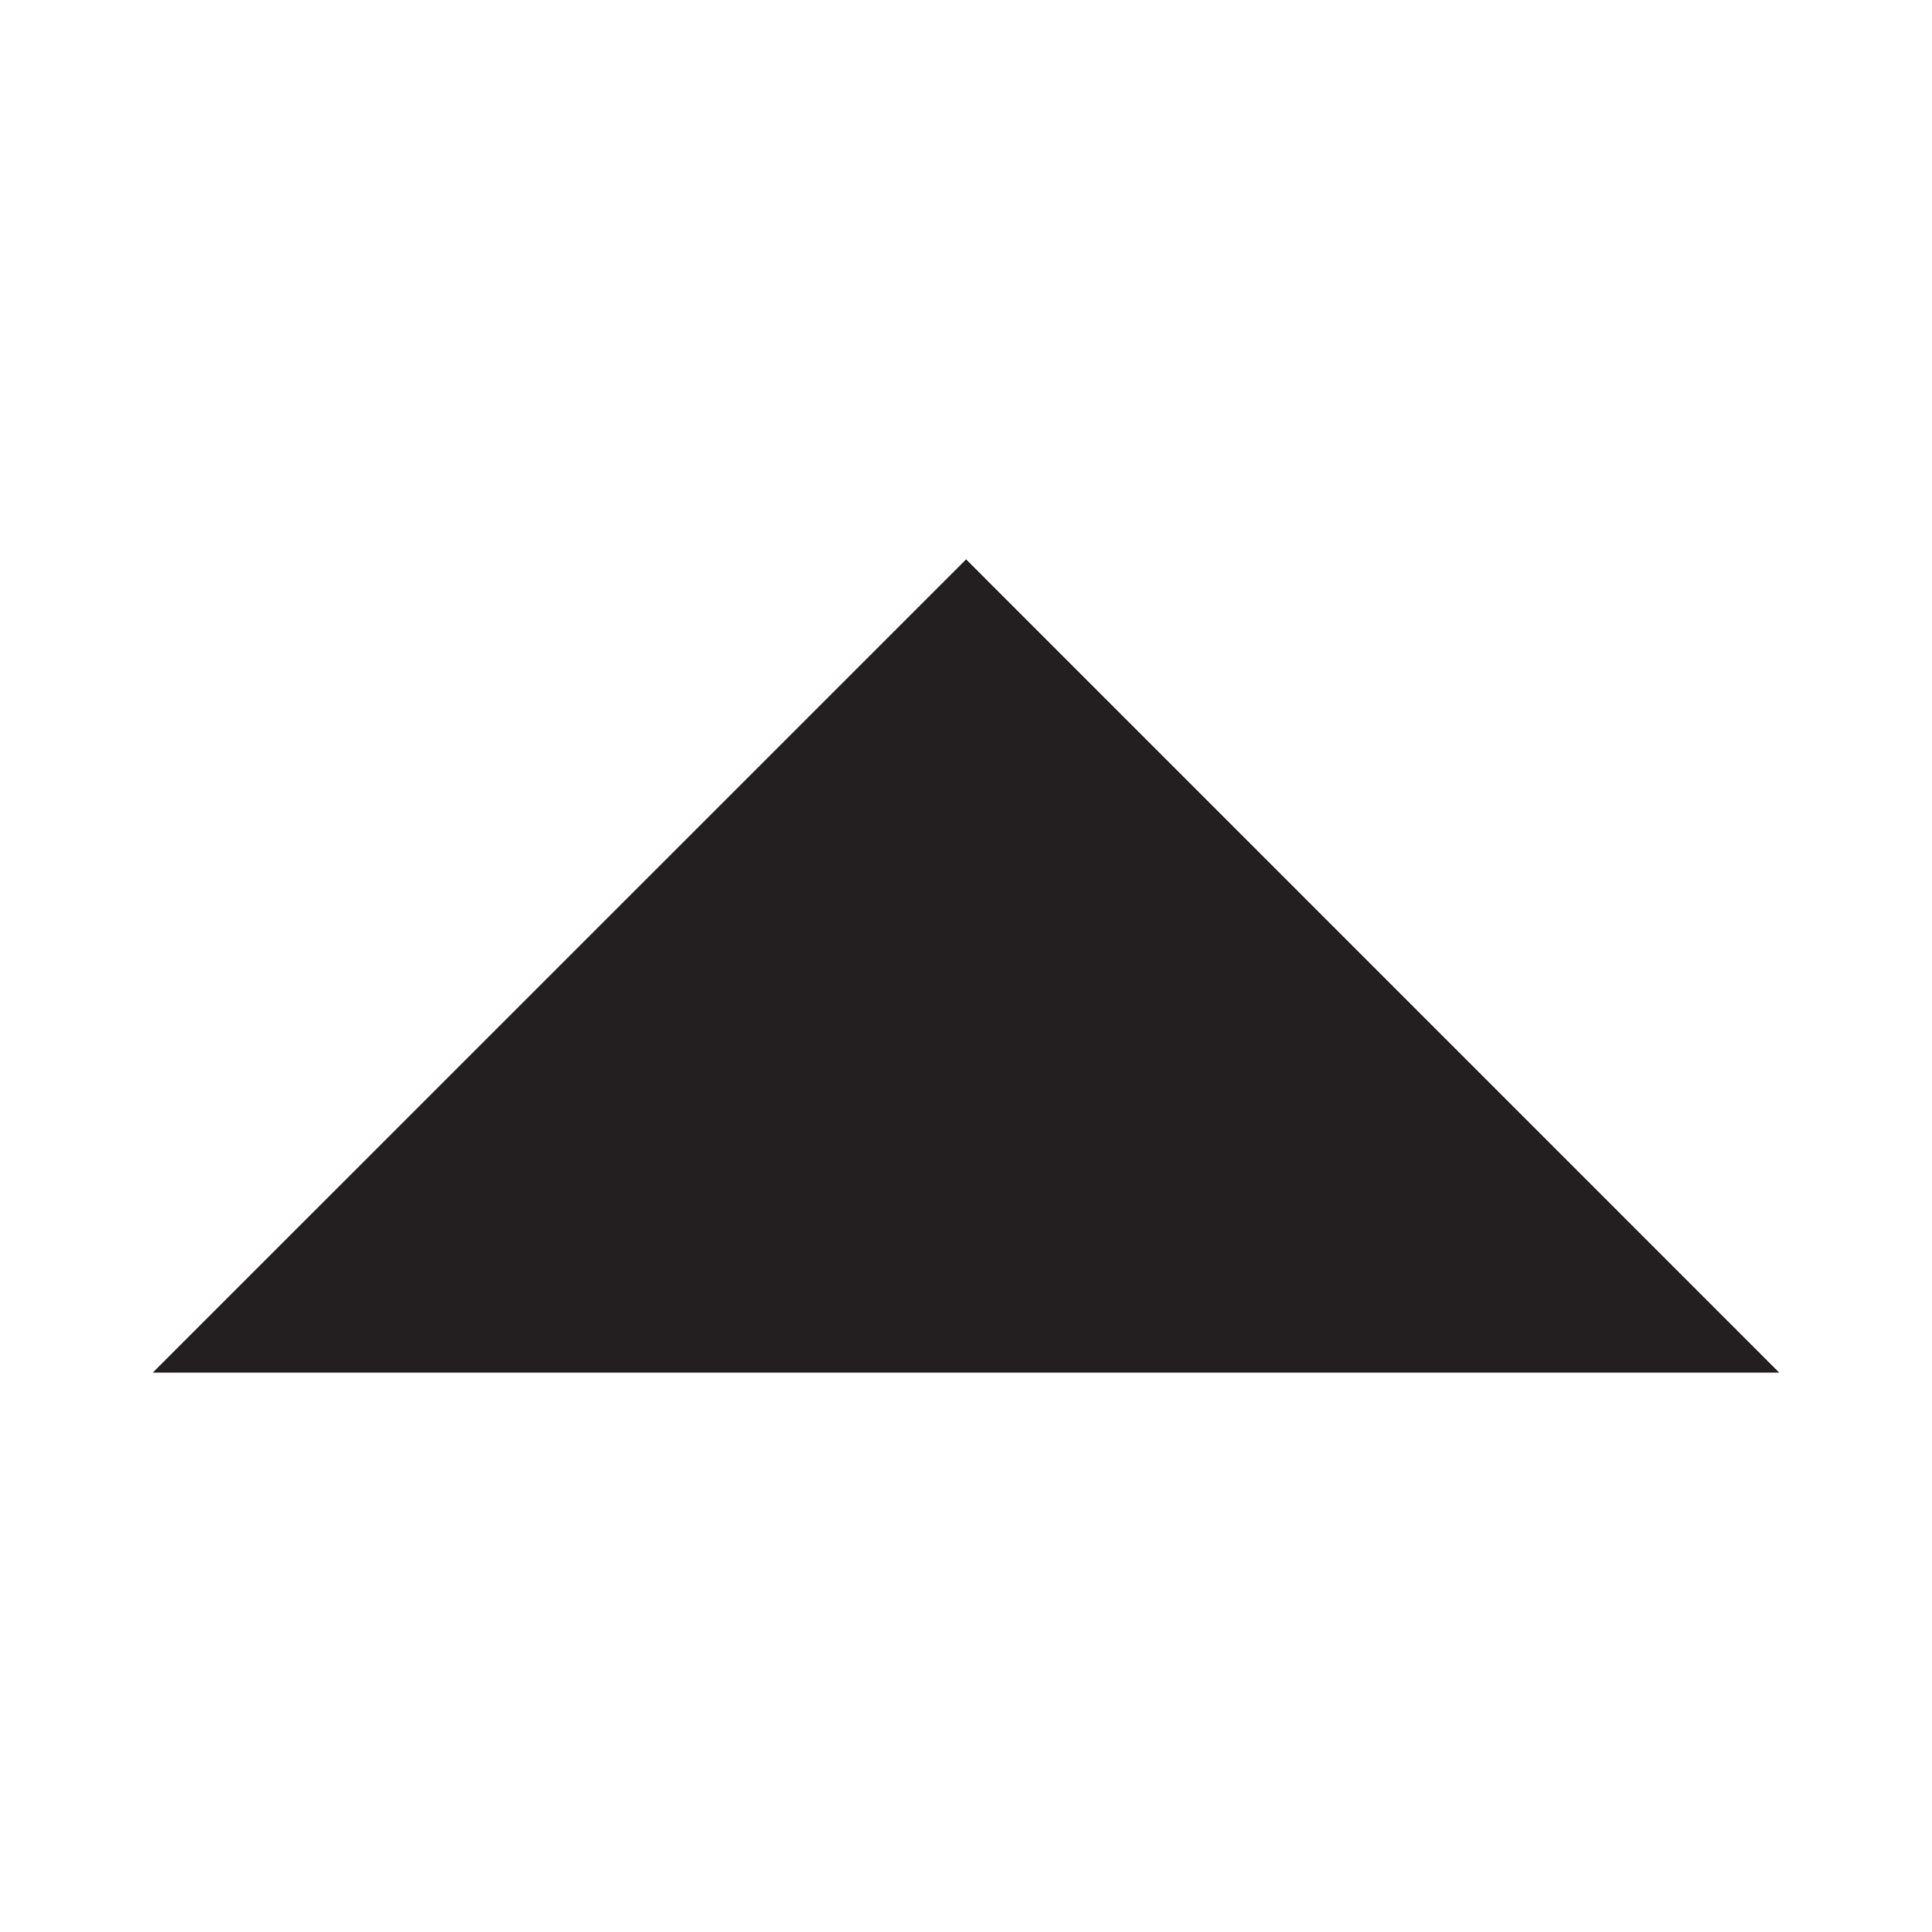
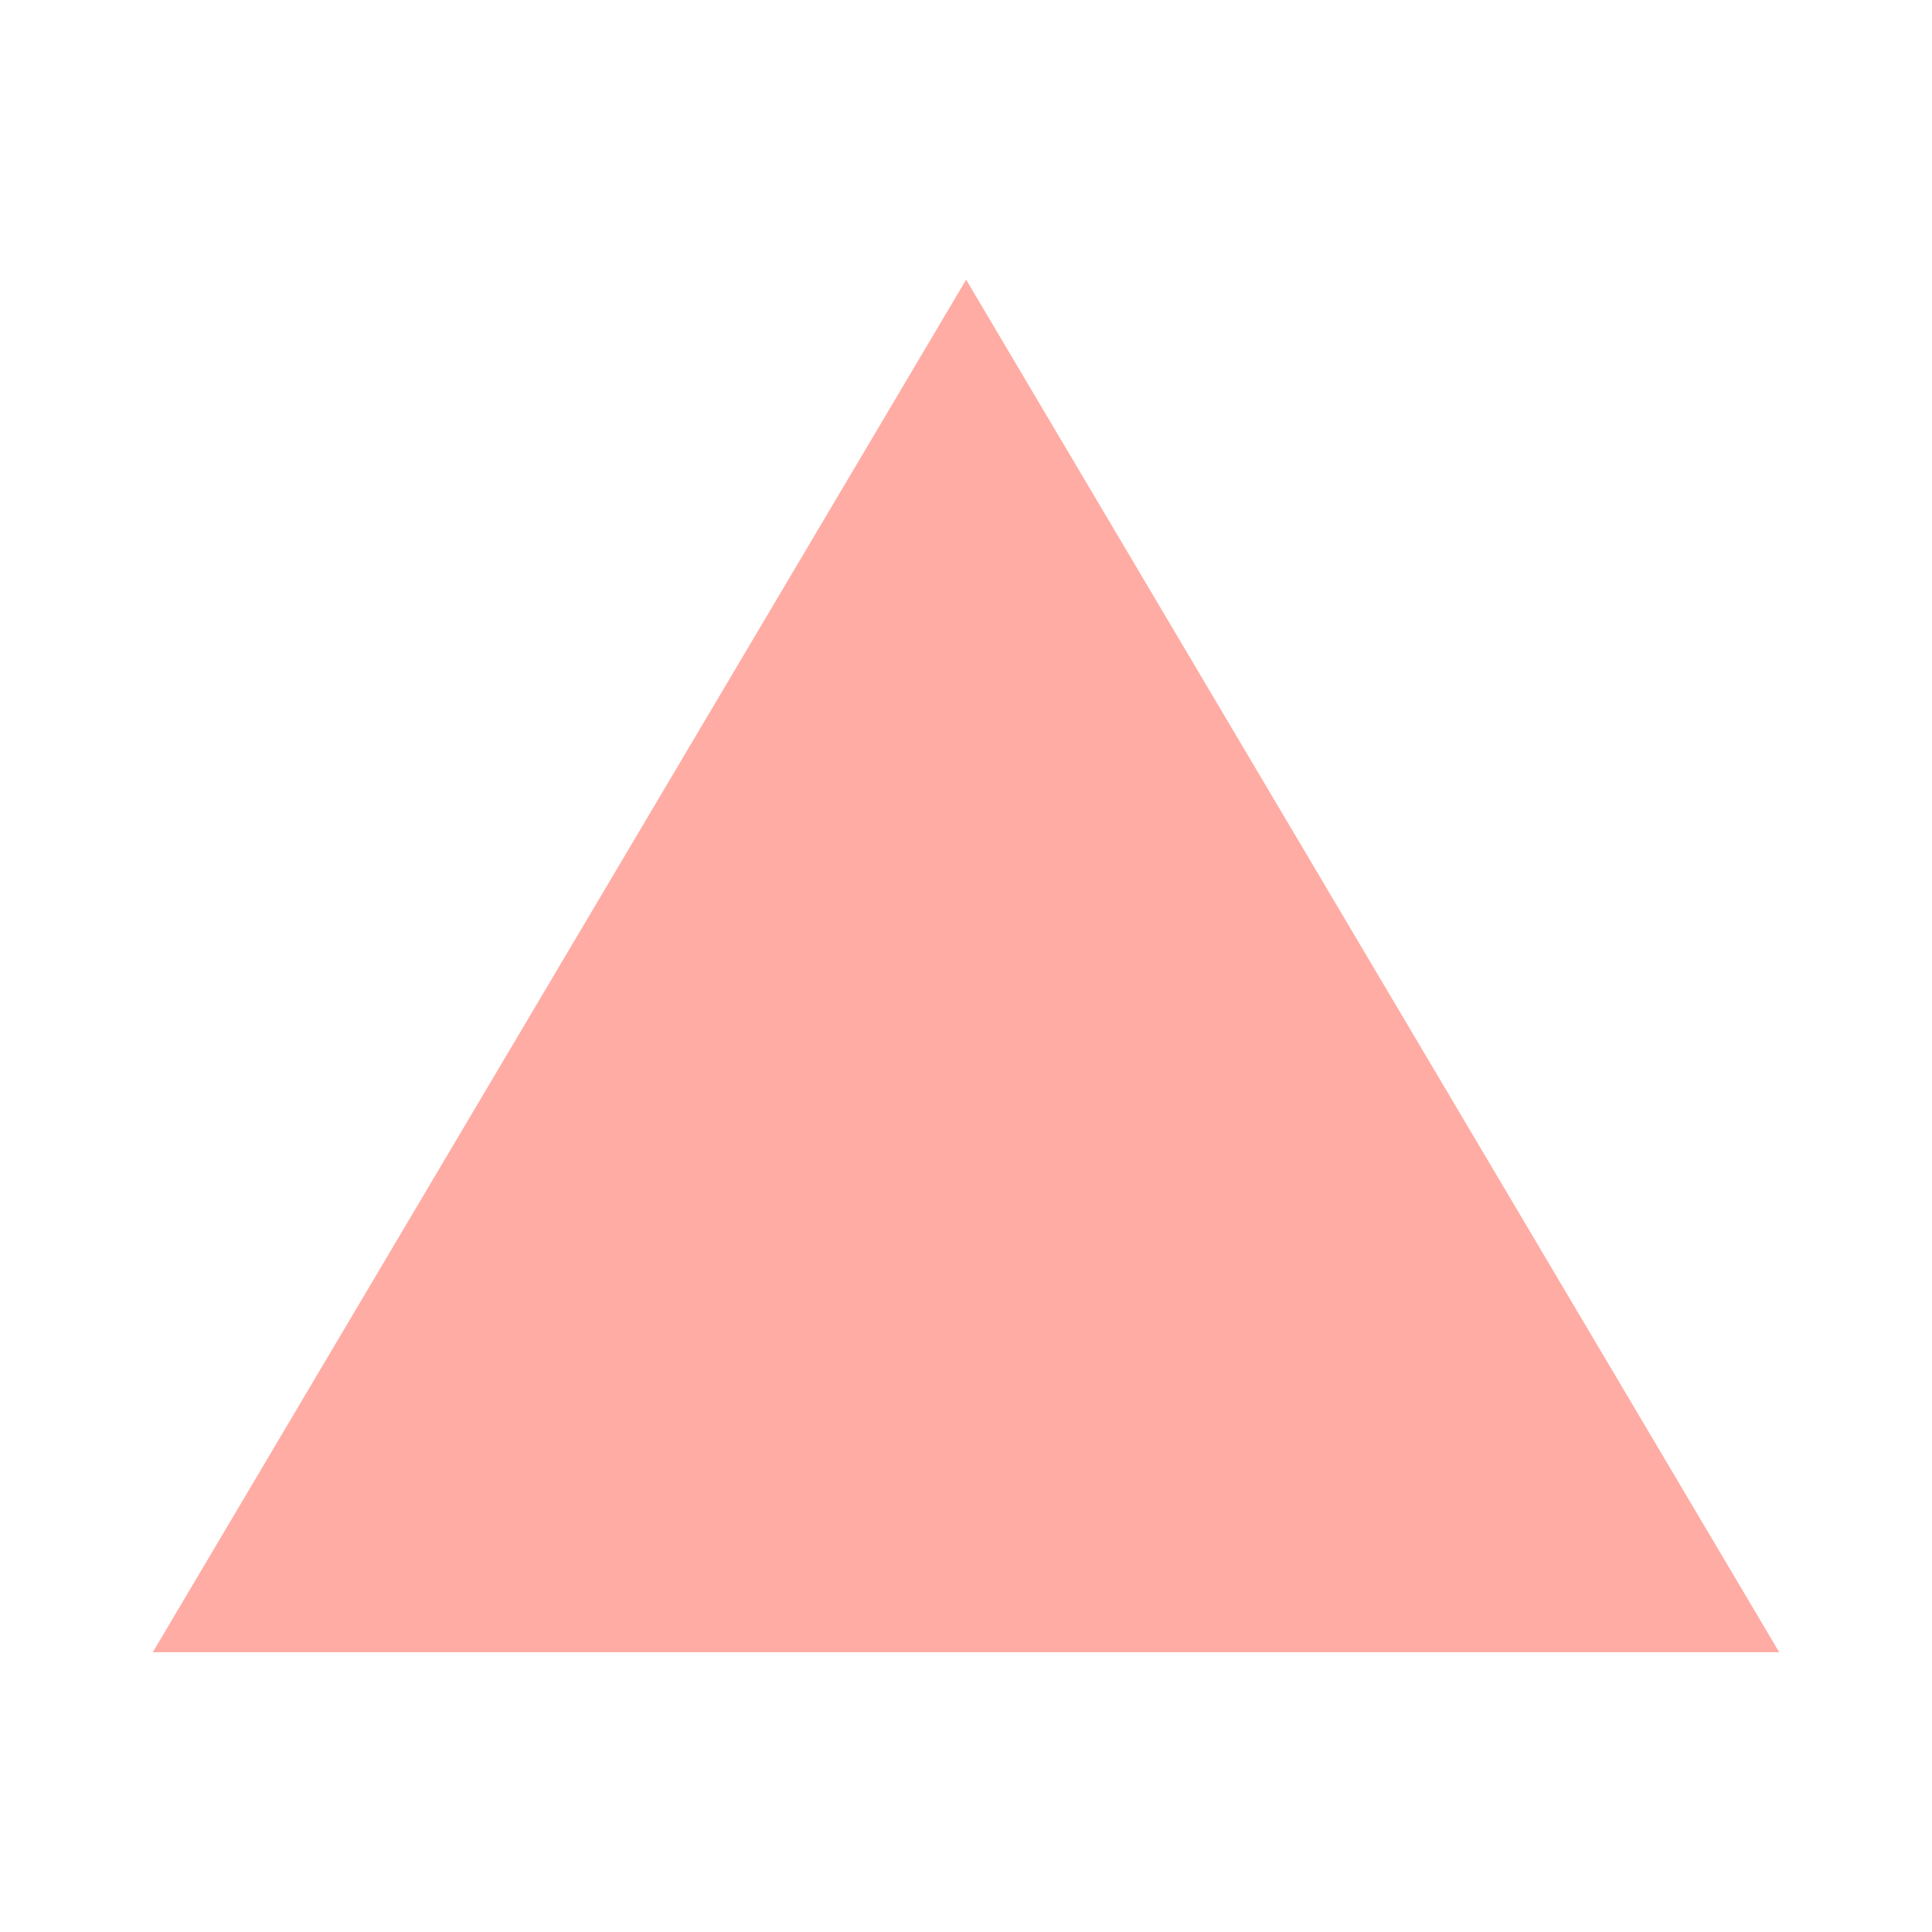
- <svg xmlns="http://www.w3.org/2000/svg" version="1.1" id="Calque_1" x="0px" y="0px" width="15px" height="15px" viewBox="0 0 15 15" enable-background="new 0 0 15 15" xml:space="preserve">
-   <polygon fill="#231F20" points="1.186,10.657 7.501,4.343 13.814,10.657 " />
+ <svg xmlns="http://www.w3.org/2000/svg" version="1.1" id="Calque_1" x="0px" y="0px" width="15px" height="15px" viewBox="-2827 8184.84 15 15" enable-background="new -2827 8184.84 15 15" xml:space="preserve">
+   <polygon fill="#FFACA4" points="-2825.814,8197.668 -2819.499,8187.011 -2813.186,8197.668 " />
</svg>
